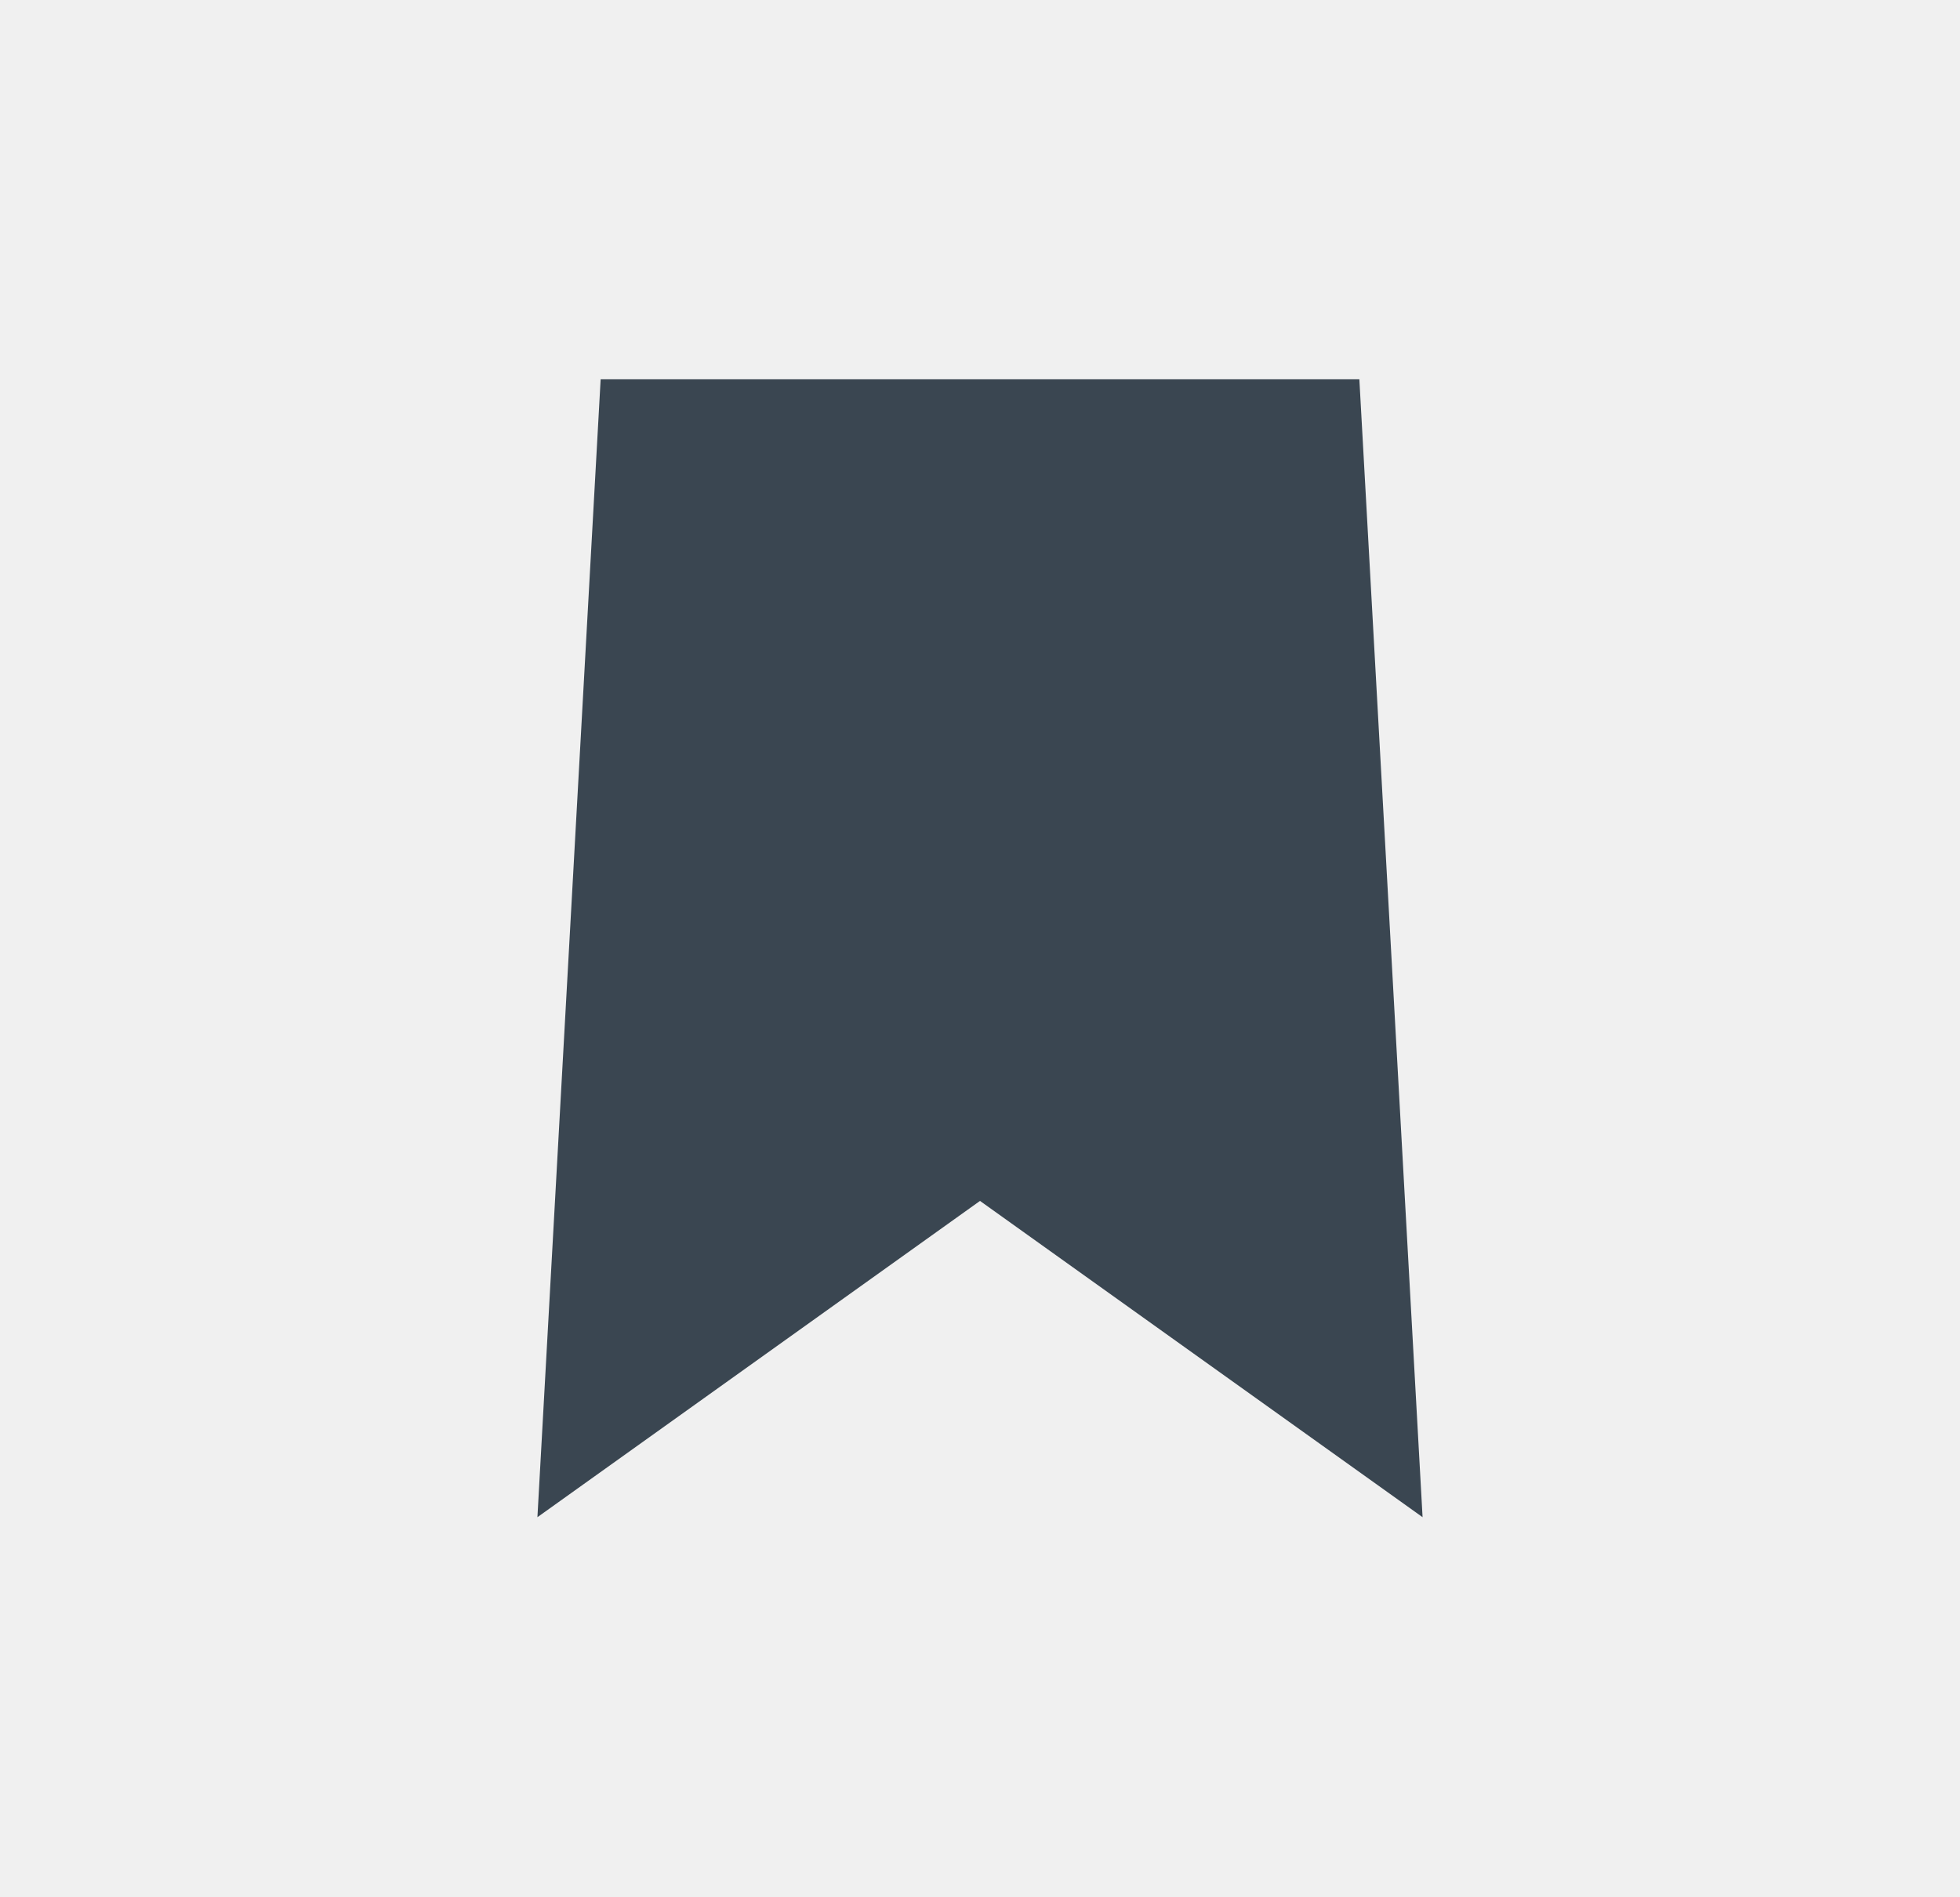
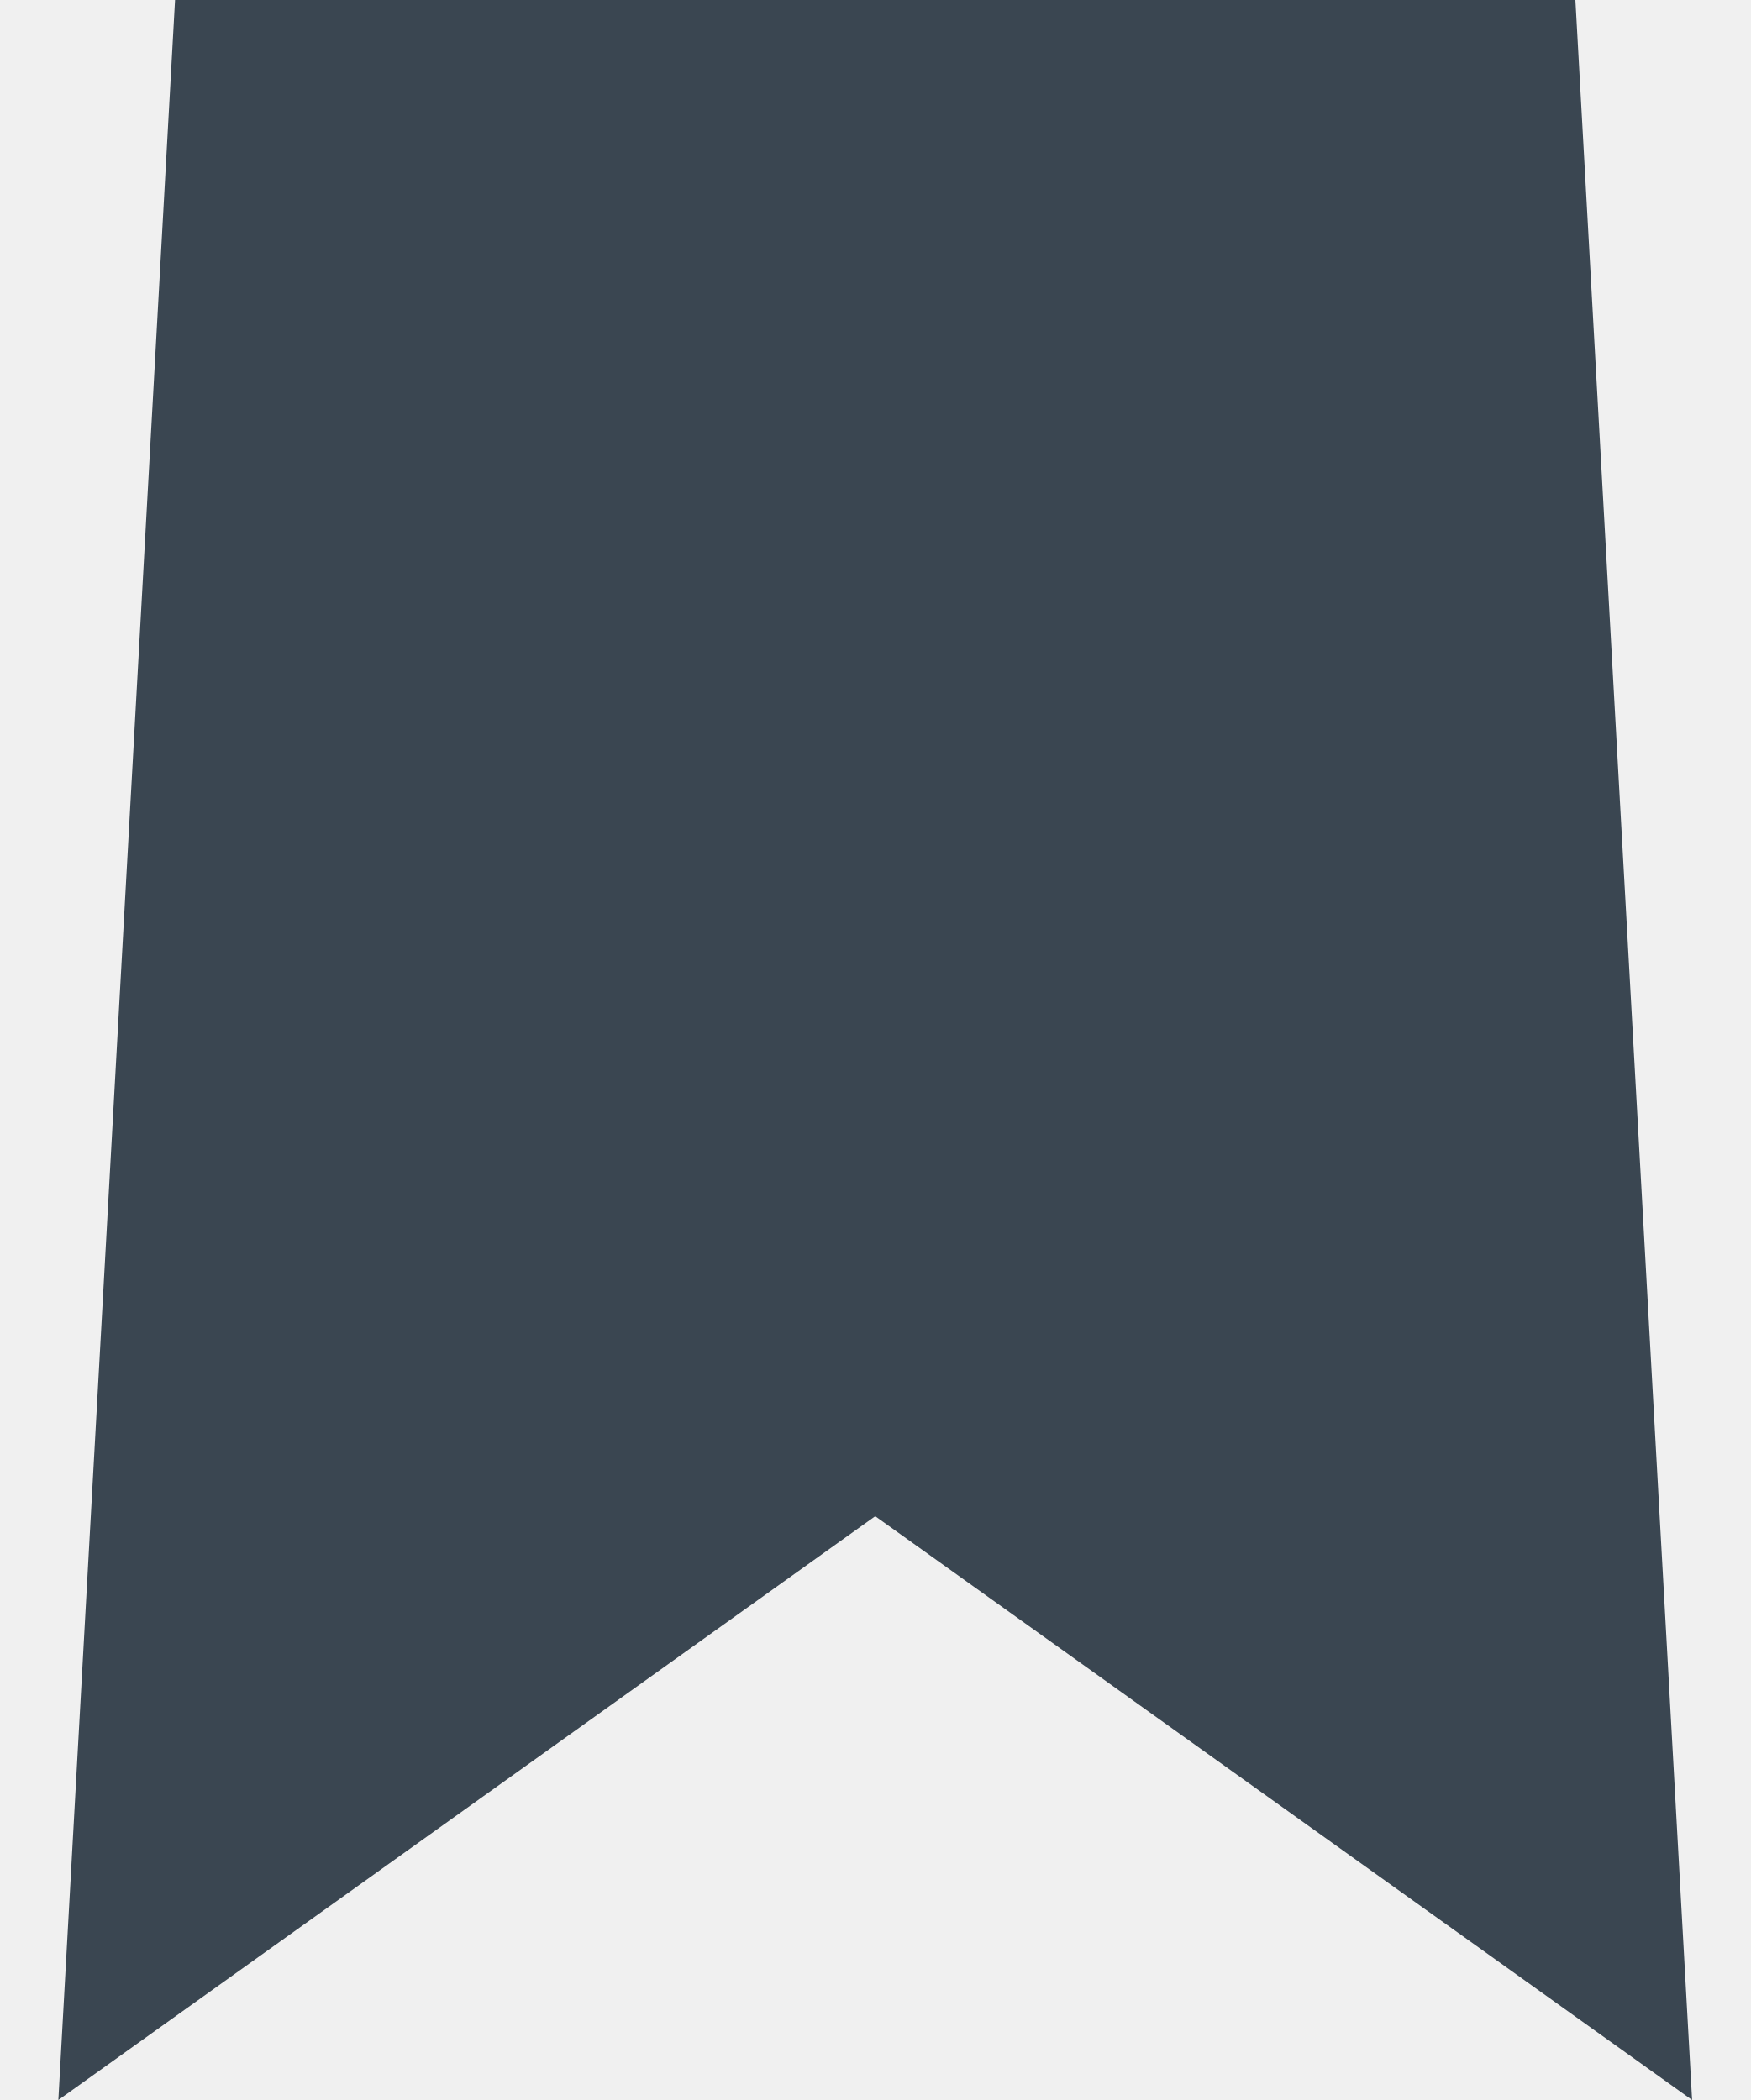
- <svg xmlns="http://www.w3.org/2000/svg" width="31" height="30" viewBox="0 0 31 30" fill="none">
-   <g clip-path="url(#clip0_1369_2442)">
-     <path d="M8.5 24L9.5 6L21.5 6L22.5 24L15.5 18.997L8.5 24Z" fill="#3A4651" />
-   </g>
-   <defs>
-     <clipPath id="clip0_1369_2442">
-       <rect width="30" height="30" fill="white" transform="translate(0.5)" />
-     </clipPath>
-   </defs>
+ <svg xmlns="http://www.w3.org/2000/svg" width="15" height="18" viewBox="0 0 15 18" fill="none">
+   <path d="M0.5 18L1.5 9.8859e-07L13.5 -2.29345e-08L14.5 18L7.5 12.996L0.5 18Z" fill="#3A4651" />
</svg>
